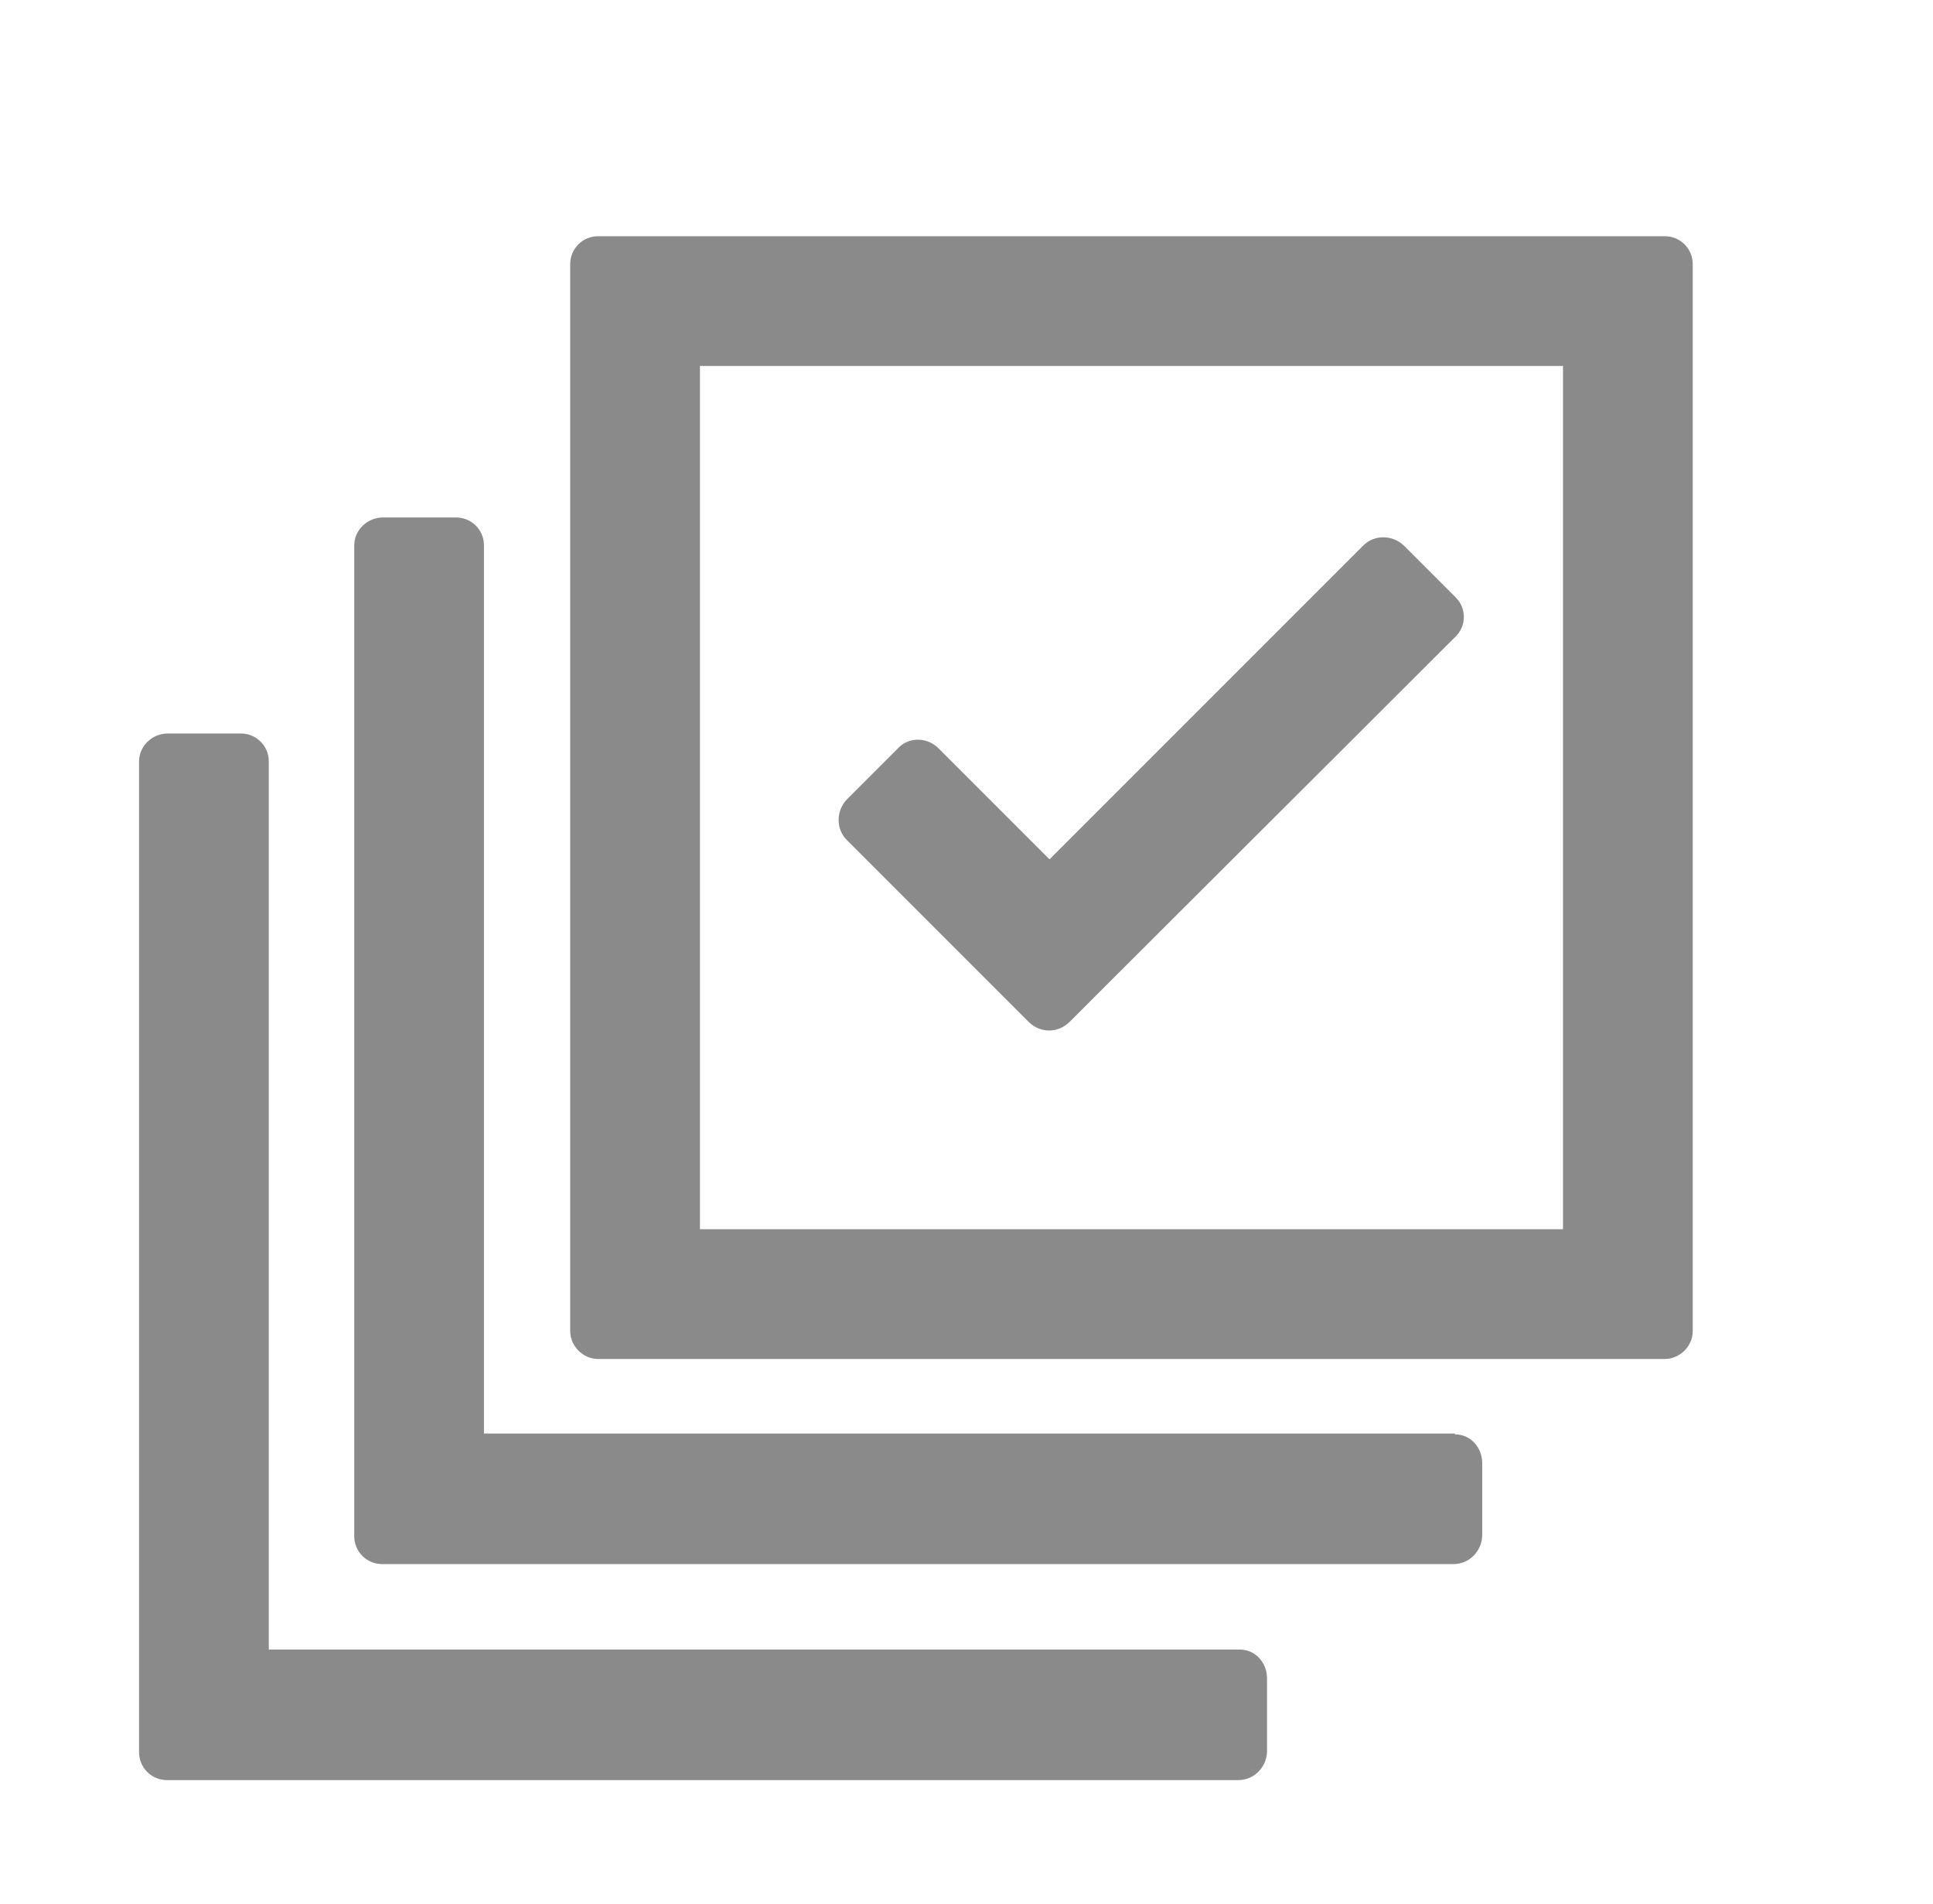
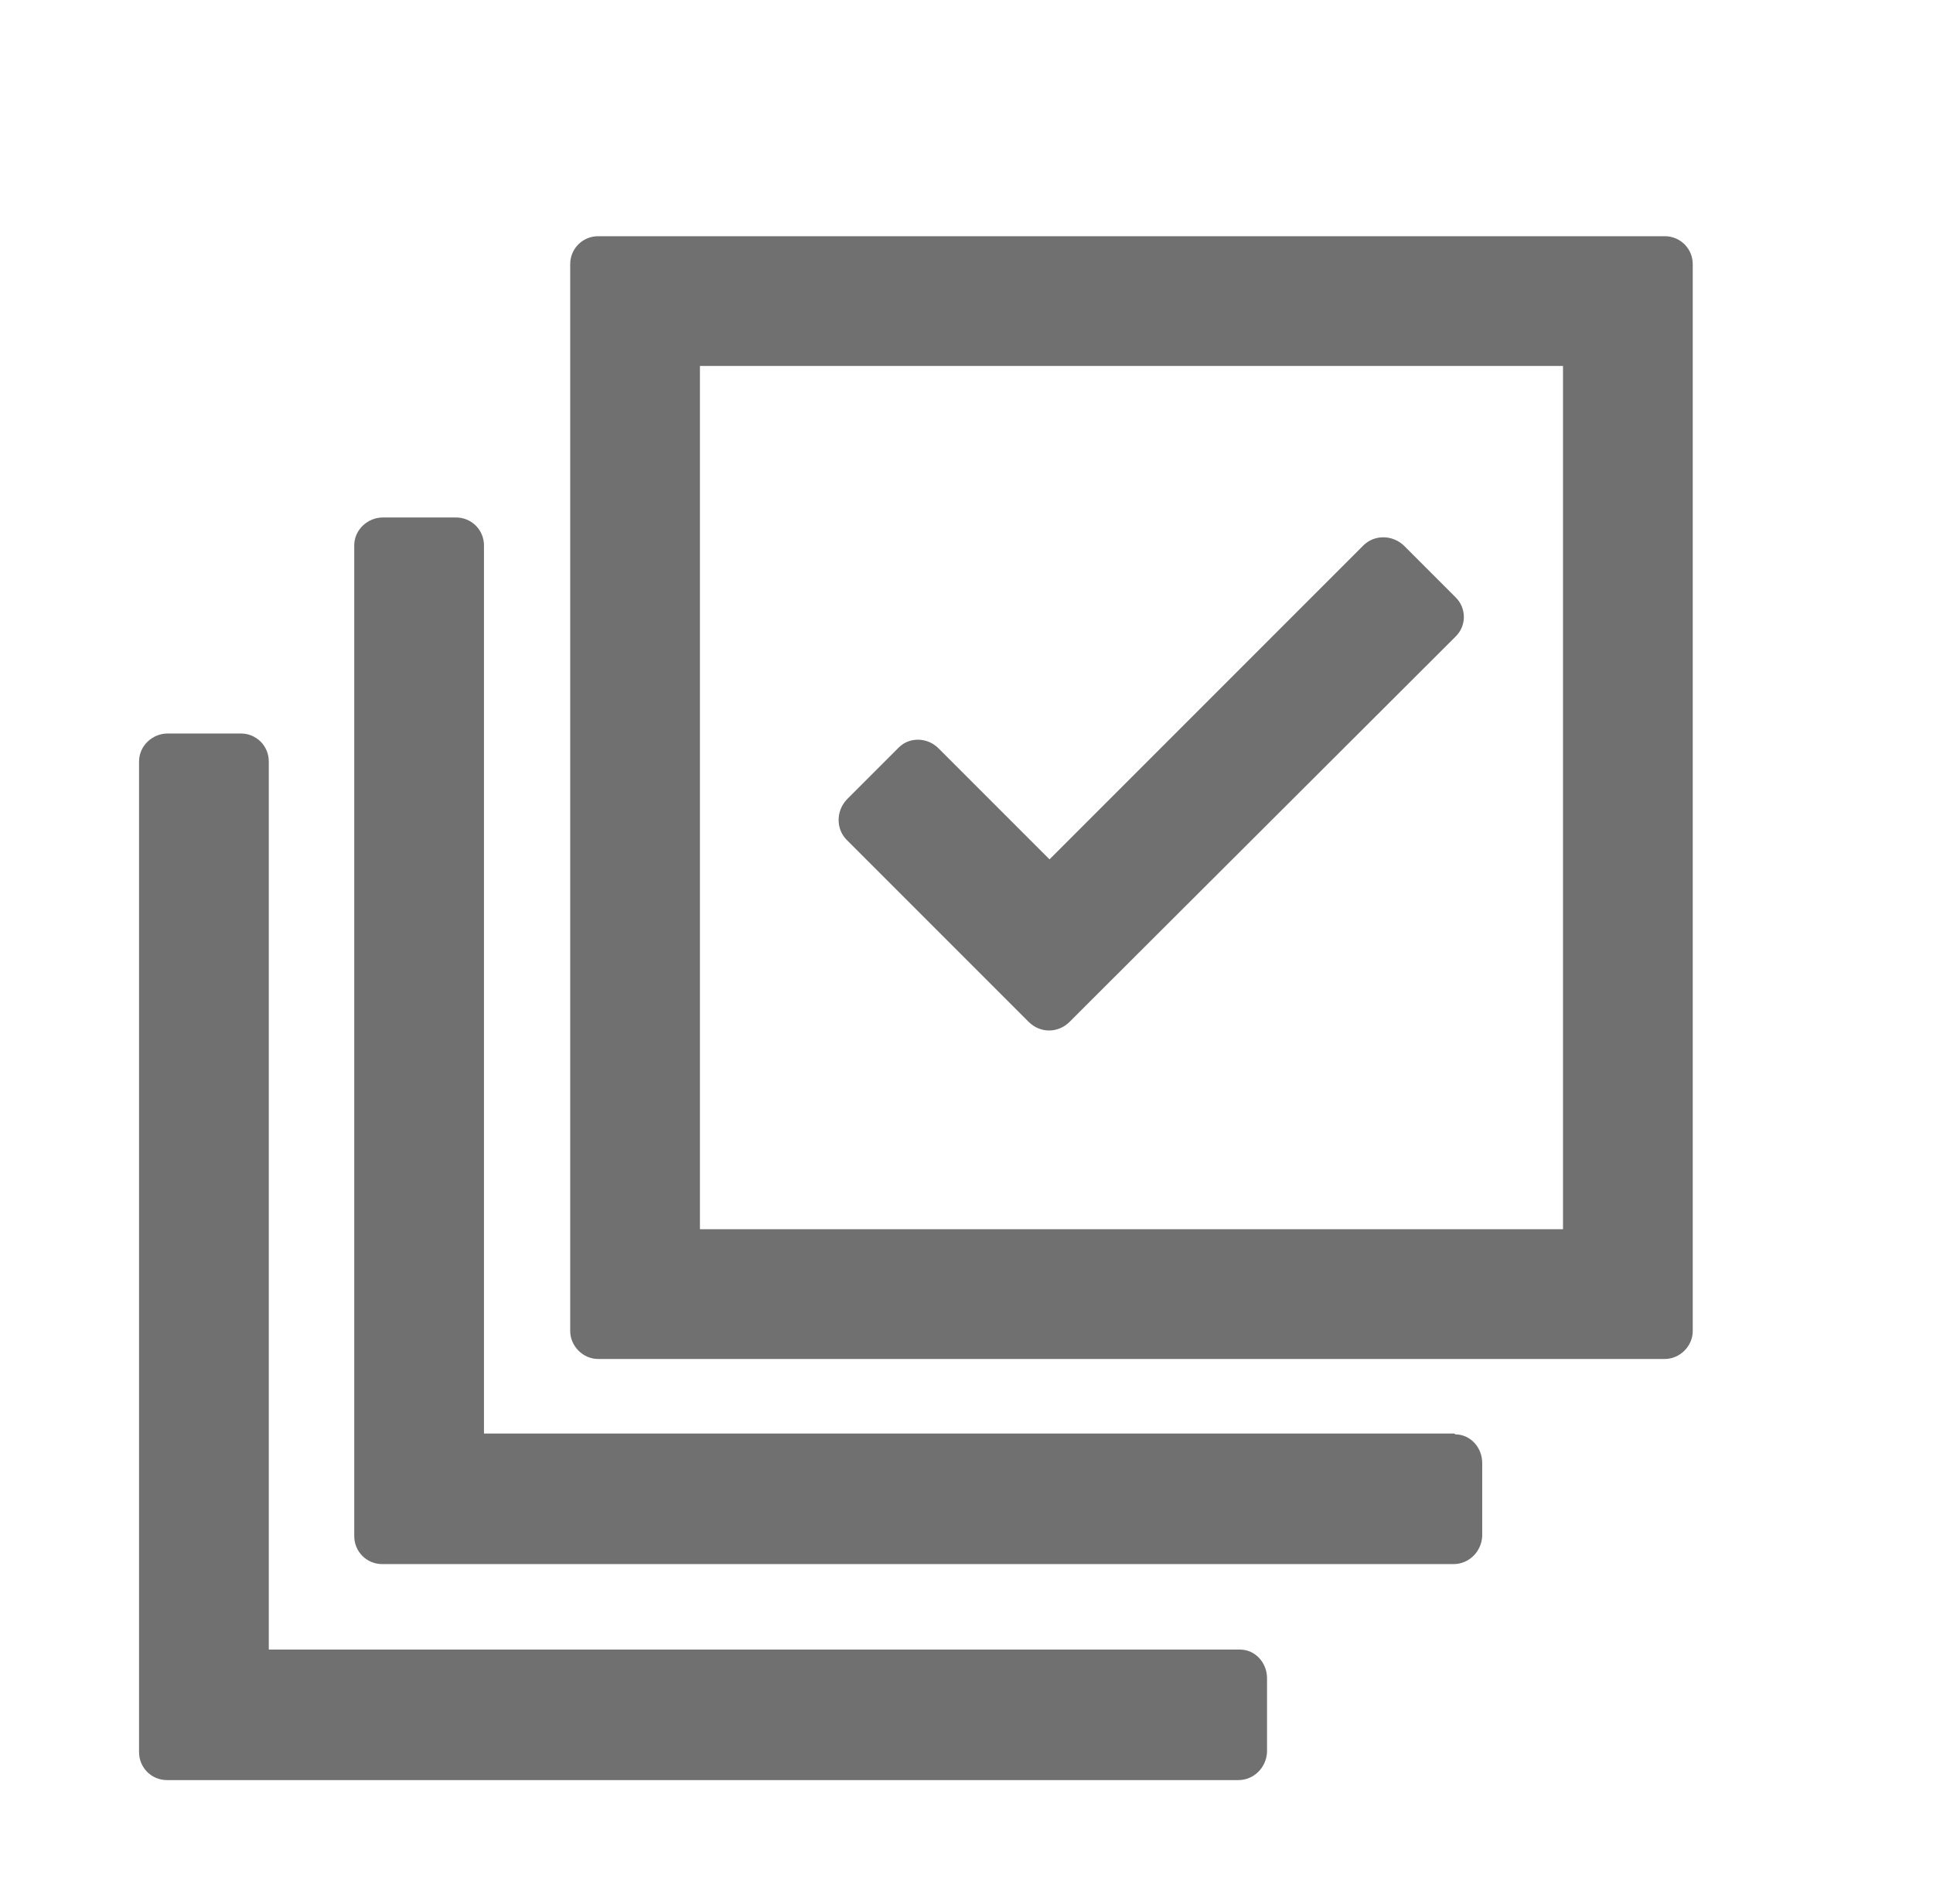
<svg xmlns="http://www.w3.org/2000/svg" t="1784728498685" class="icon" viewBox="0 0 1040 1024" version="1.1" p-id="12789" width="260" height="256">
-   <path d="M782.42 771.135H260.389V293.407c0-8.359-6.687-15.047-15.047-15.047h-39.288c-8.359 0-15.464 6.687-15.464 15.047v532.898c0 8.359 6.687 15.047 15.047 15.047h576.366c8.359 0 15.047-6.687 15.464-15.047v-39.288c0-8.359-6.269-15.464-14.629-15.464 0-0.418-0.418-0.418-0.418-0.418z" fill="#8a8a8a" p-id="12790" />
-   <path d="M666.227 887.327H144.614V409.6c0-8.359-6.687-15.047-15.047-15.047h-39.288c-8.359 0-15.464 6.687-15.464 15.047v532.898c0 8.359 6.687 15.047 15.047 15.047h576.366c8.359 0 15.047-6.687 15.464-15.047V902.792c0-8.359-6.269-15.464-14.629-15.464h-0.836z" fill="#8a8a8a" p-id="12791" />
-   <path d="M895.687 127.06H321.829c-8.359 0-15.047 6.687-15.047 15.047v573.858c0 7.941 6.687 15.047 15.047 15.047h573.858c7.941 0 15.047-6.687 15.047-15.047V142.106c0-8.359-6.687-15.047-15.047-15.047z m-54.753 534.152H376.581V196.859h464.353v464.353z" fill="#8a8a8a" p-id="12792" />
-   <path d="M540.003 536.242l13.375 13.375c6.269 6.269 15.882 6.269 22.152 0l13.375-13.375L782.838 342.727c6.269-5.851 6.269-15.464 0.418-21.316l-0.418-0.418-27.585-27.585c-6.269-5.851-15.882-5.851-21.734 0l-168.856 168.856-59.768-59.768c-5.851-5.851-15.464-6.269-21.316-0.418l-0.418 0.418-27.585 27.585c-5.851 6.269-5.851 15.882 0 21.734l84.428 84.428z" fill="#8a8a8a" p-id="12793" />
+   <path d="M782.42 771.135H260.389V293.407c0-8.359-6.687-15.047-15.047-15.047h-39.288c-8.359 0-15.464 6.687-15.464 15.047v532.898c0 8.359 6.687 15.047 15.047 15.047h576.366c8.359 0 15.047-6.687 15.464-15.047v-39.288c0-8.359-6.269-15.464-14.629-15.464 0-0.418-0.418-0.418-0.418-0.418z" fill="#707070" p-id="12790" />
+   <path d="M666.227 887.327H144.614V409.6c0-8.359-6.687-15.047-15.047-15.047h-39.288c-8.359 0-15.464 6.687-15.464 15.047v532.898c0 8.359 6.687 15.047 15.047 15.047h576.366c8.359 0 15.047-6.687 15.464-15.047V902.792c0-8.359-6.269-15.464-14.629-15.464h-0.836z" fill="#707070" p-id="12791" />
+   <path d="M895.687 127.06H321.829c-8.359 0-15.047 6.687-15.047 15.047v573.858c0 7.941 6.687 15.047 15.047 15.047h573.858c7.941 0 15.047-6.687 15.047-15.047V142.106c0-8.359-6.687-15.047-15.047-15.047z m-54.753 534.152H376.581V196.859h464.353v464.353z" fill="#707070" p-id="12792" />
+   <path d="M540.003 536.242l13.375 13.375c6.269 6.269 15.882 6.269 22.152 0l13.375-13.375L782.838 342.727c6.269-5.851 6.269-15.464 0.418-21.316l-0.418-0.418-27.585-27.585c-6.269-5.851-15.882-5.851-21.734 0l-168.856 168.856-59.768-59.768c-5.851-5.851-15.464-6.269-21.316-0.418l-0.418 0.418-27.585 27.585c-5.851 6.269-5.851 15.882 0 21.734l84.428 84.428z" fill="#707070" p-id="12793" />
</svg>
